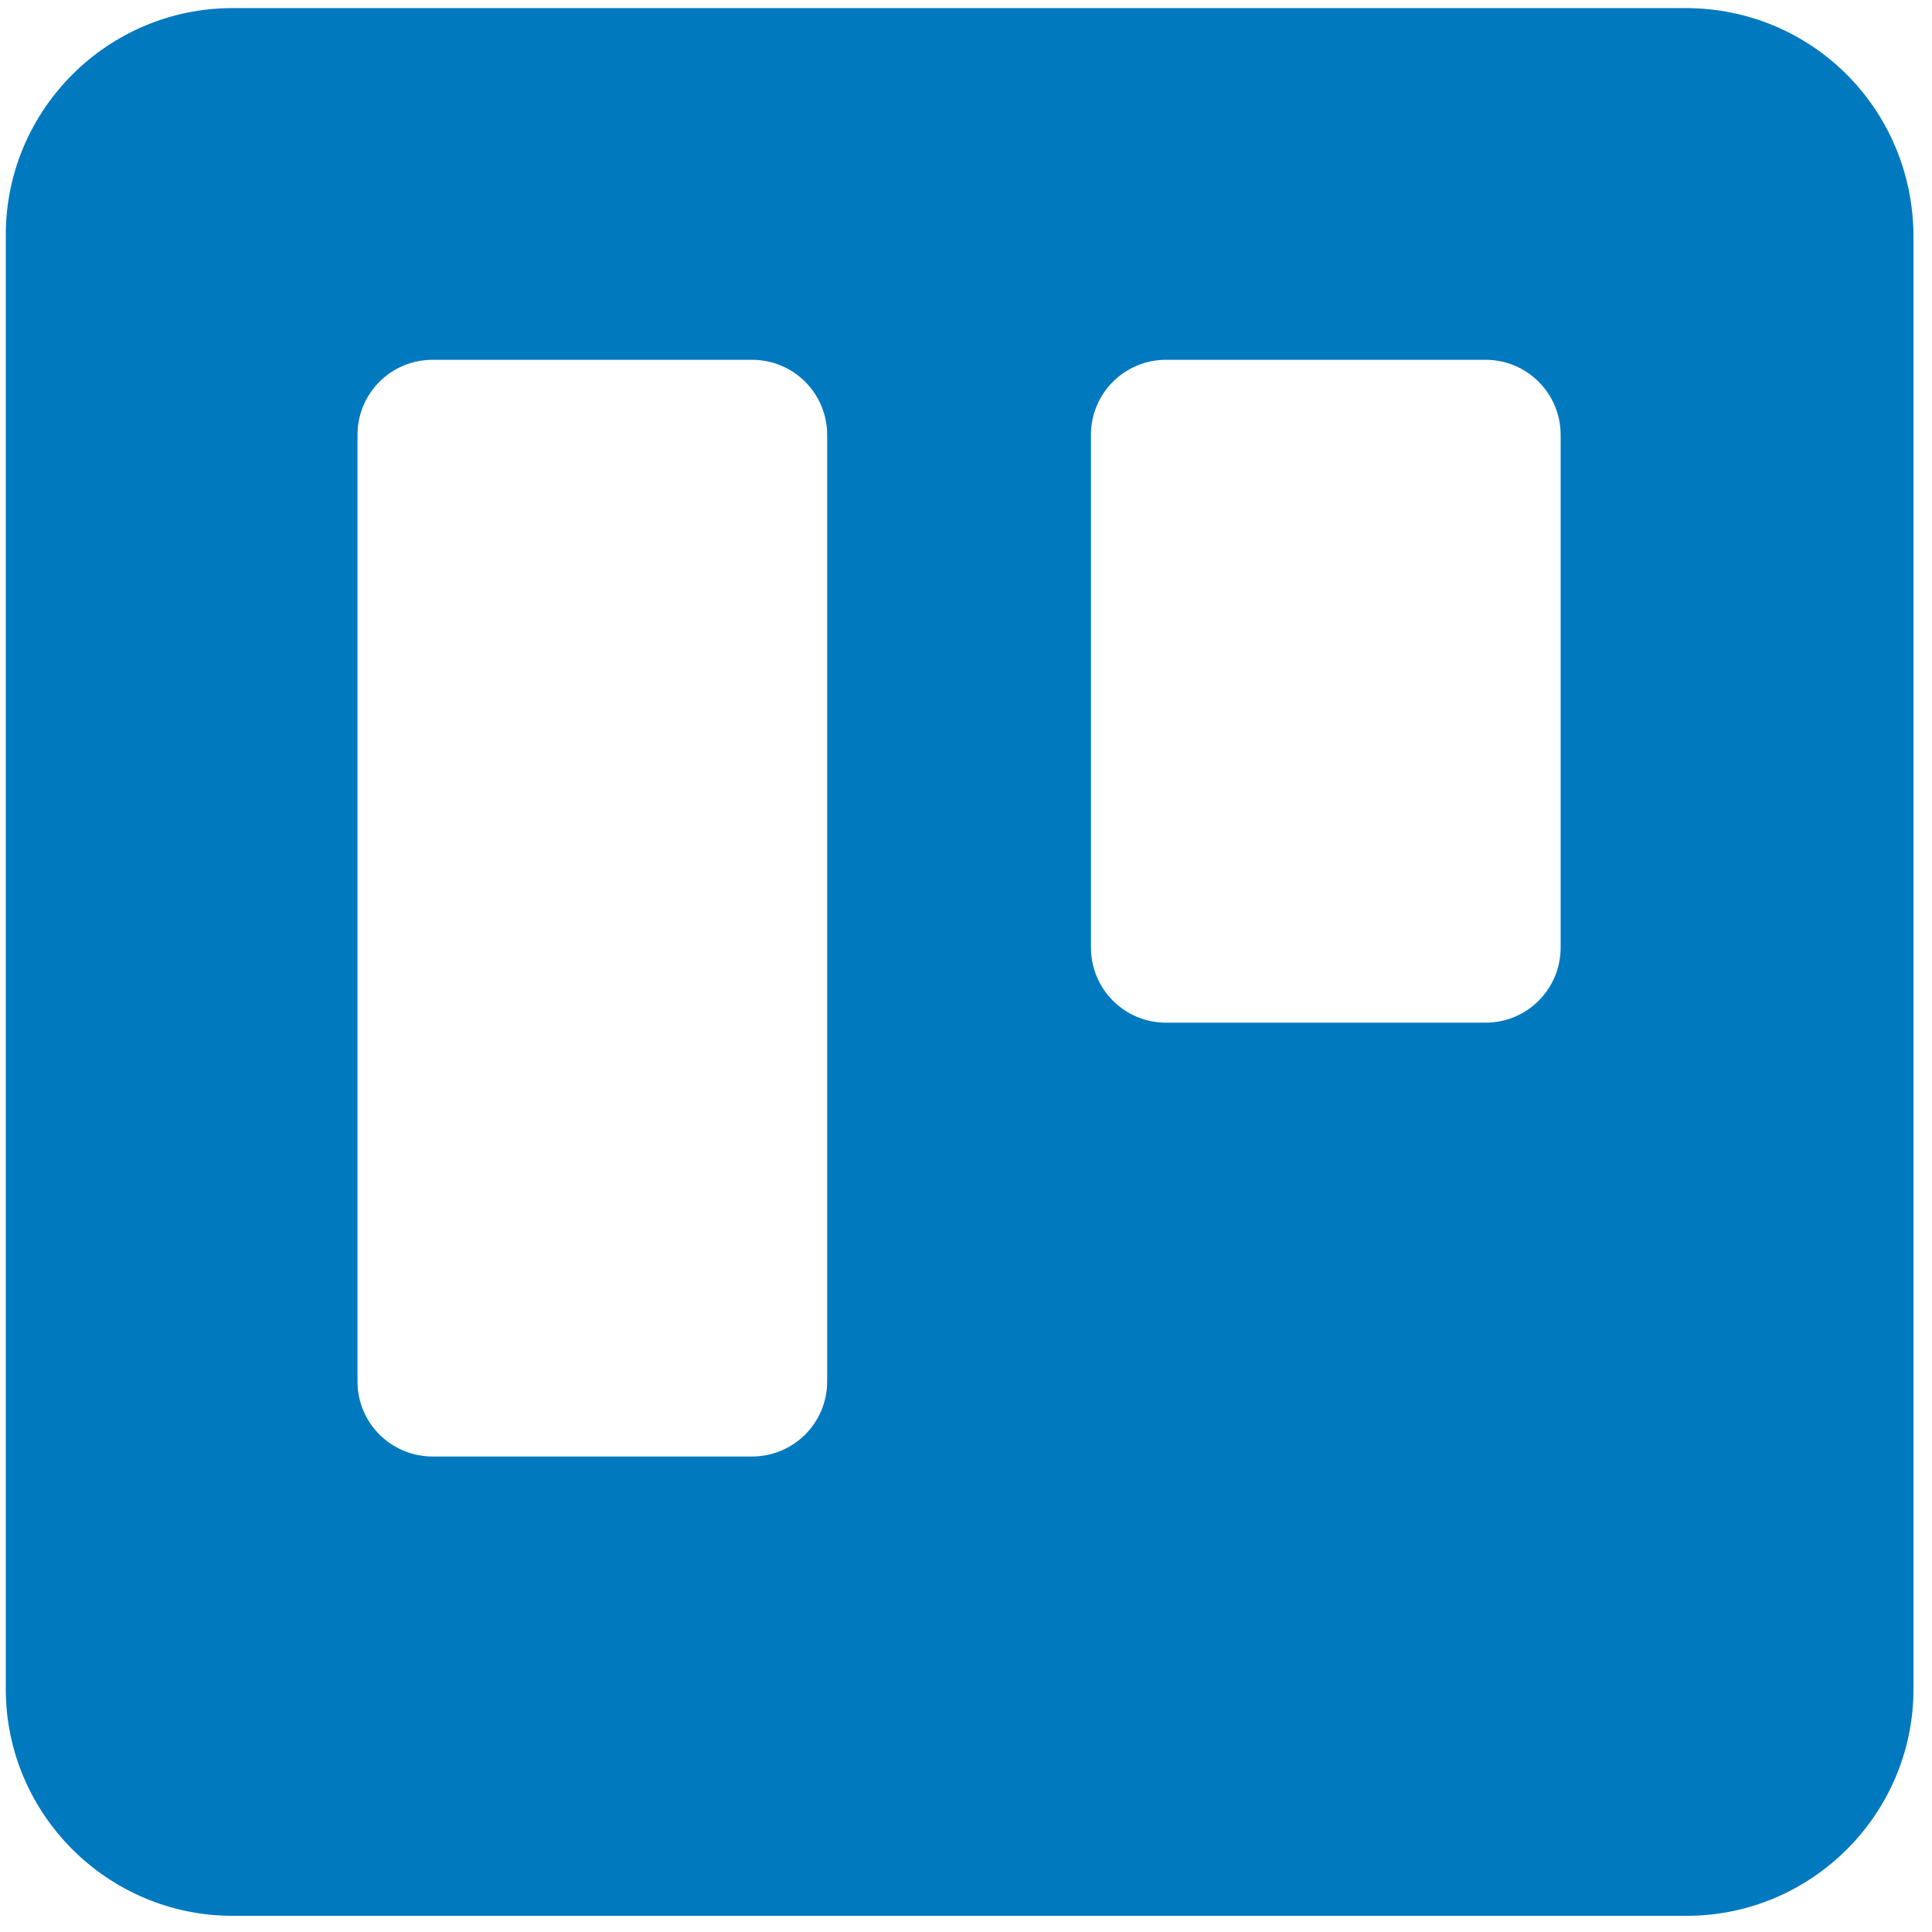
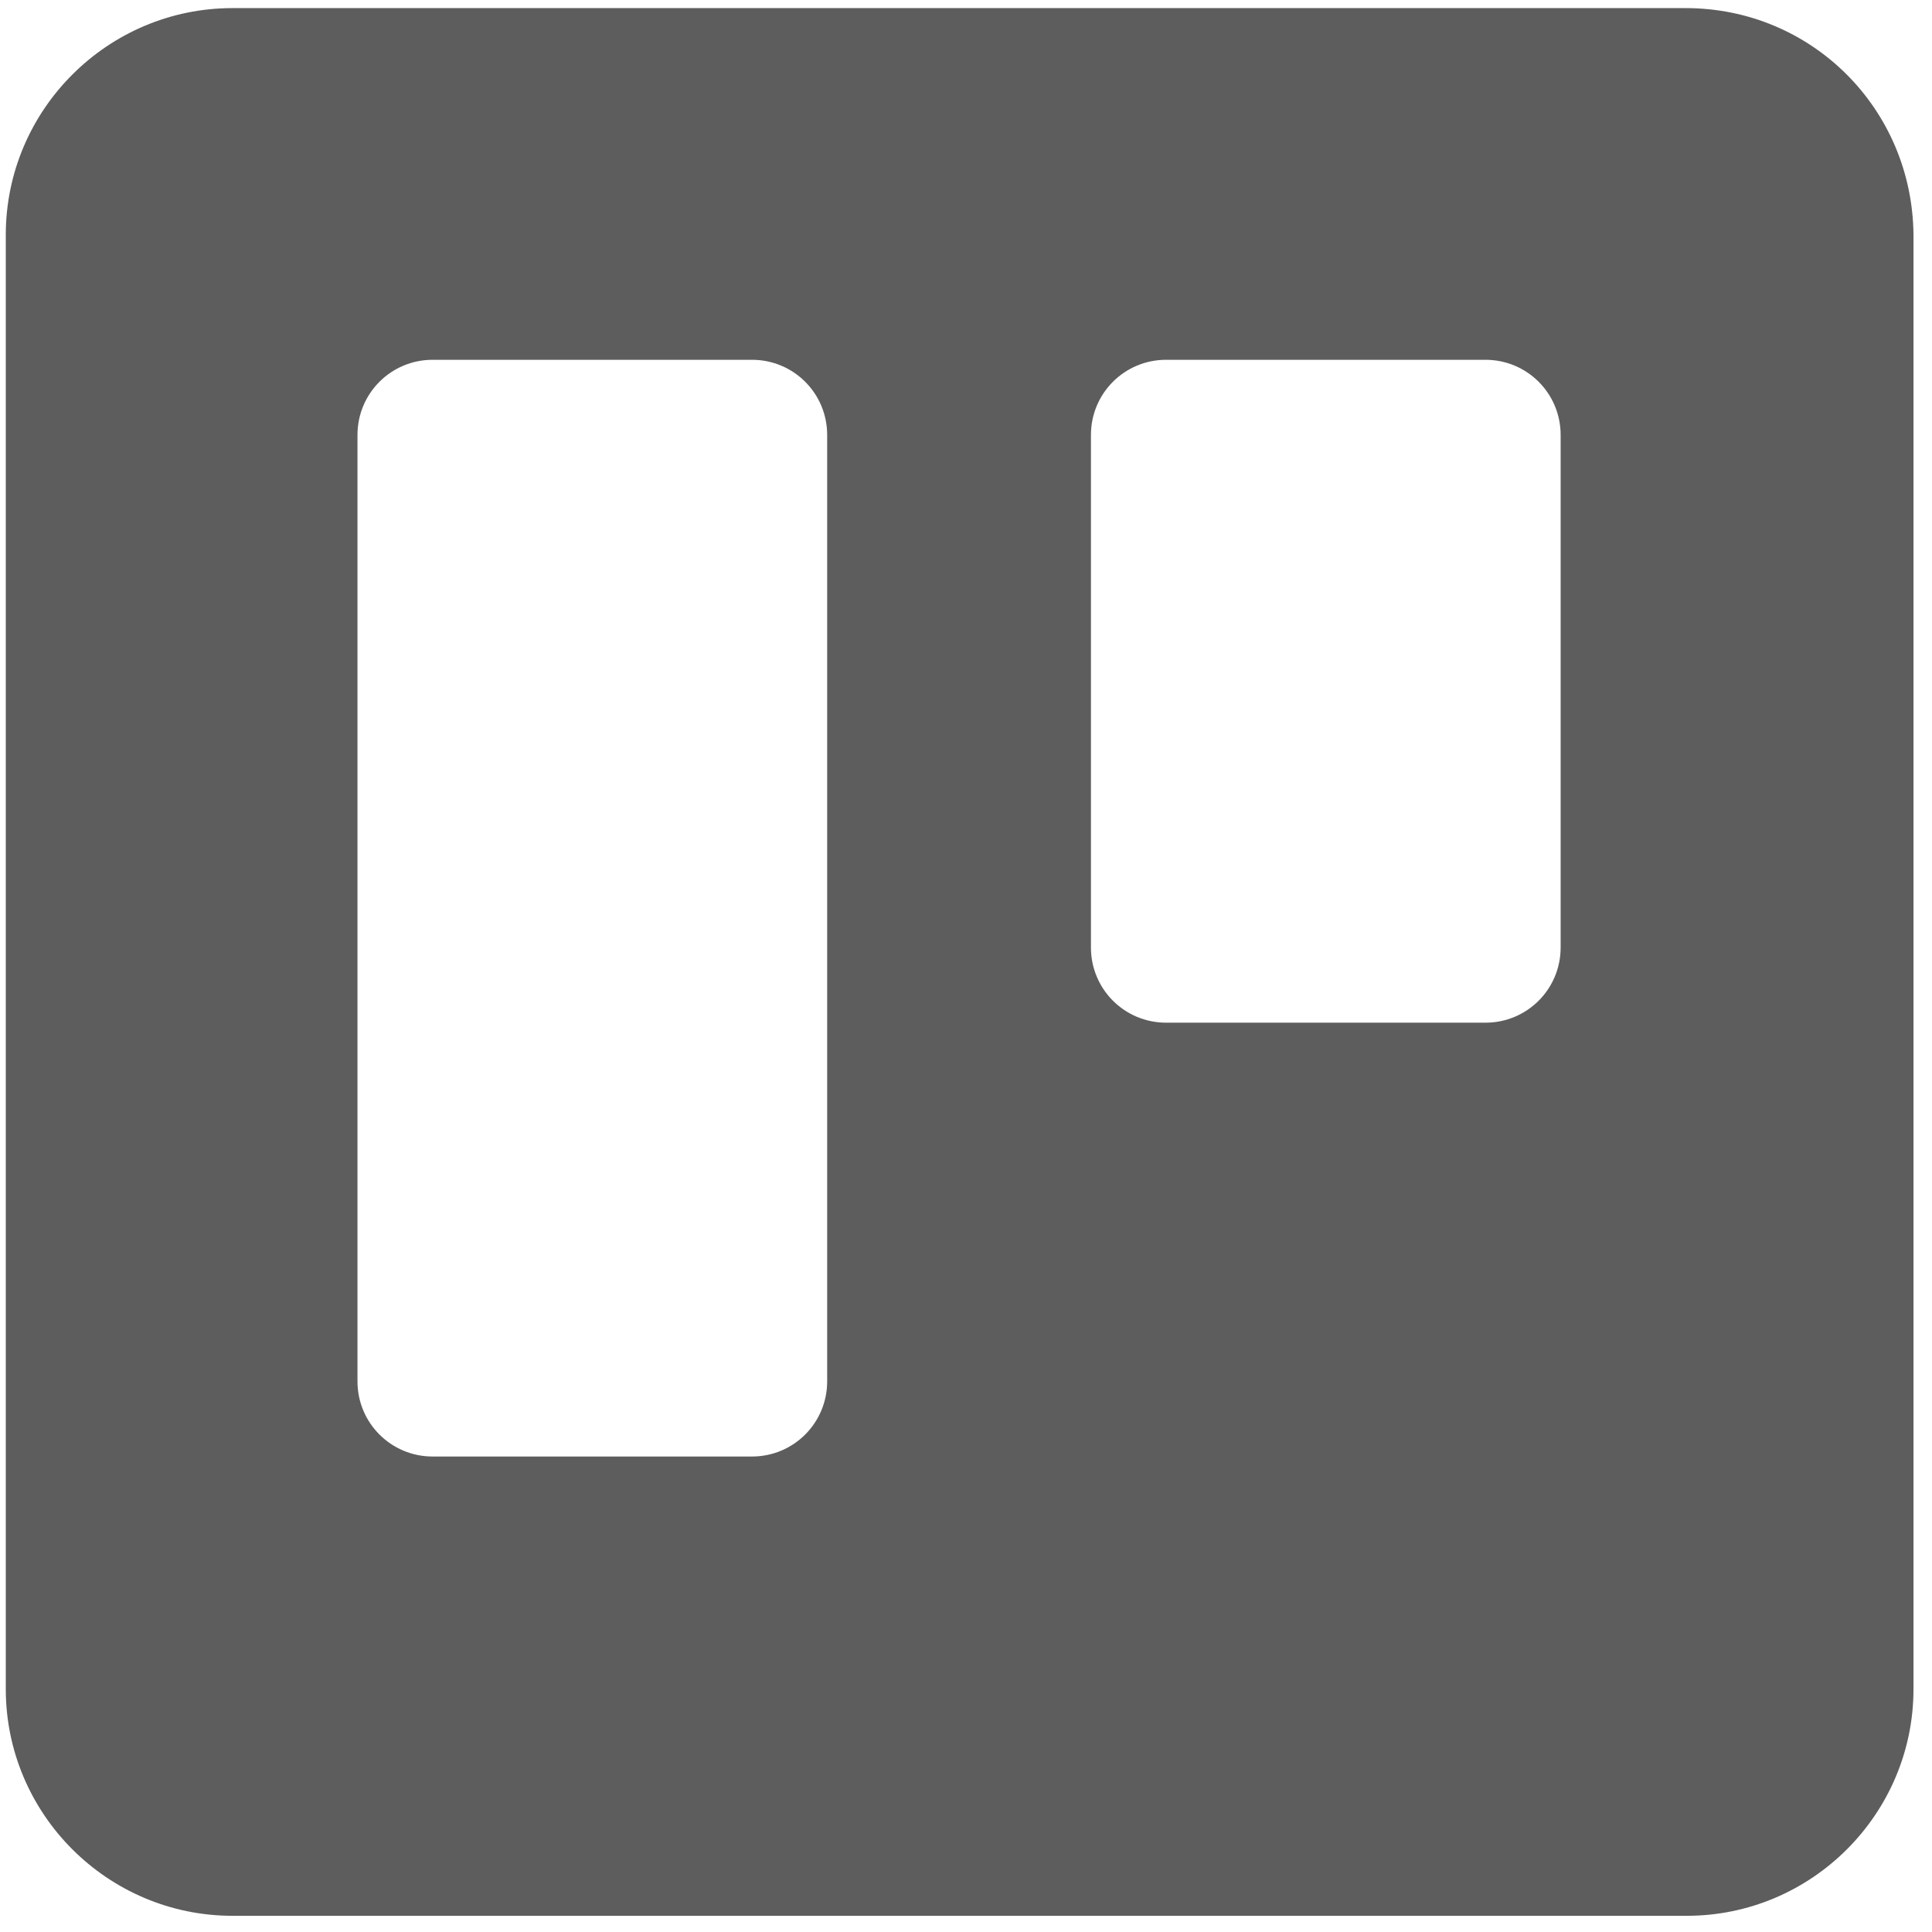
<svg xmlns="http://www.w3.org/2000/svg" version="1.1" id="Layer_1" x="0px" y="0px" viewBox="10 9 167 167" width="36px" height="36px" xml:space="preserve">
  <style type="text/css">
- 	.st0{fill-rule:evenodd;clip-rule:evenodd;fill:#0079BF;}
+ 	.st0{fill-rule:evenodd;clip-rule:evenodd;fill:#5D5D5D;}
	.st1{fill:#253858;}
</style>
  <g id="Artwork">
    <g>
      <path class="st0" d="M155.7,9.7H30.1c-10.8,0-19.6,8.8-19.6,19.6V155c0,10.8,8.8,19.6,19.6,19.6h125.7c10.8,0,19.6-8.8,19.6-19.6    V29.3C175.3,18.4,166.6,9.7,155.7,9.7z M81.5,128.4c0,3.6-2.9,6.5-6.5,6.5H47.4c-3.6,0-6.5-2.9-6.5-6.5V46.6    c0-3.6,2.9-6.5,6.5-6.5H75c3.6,0,6.5,2.9,6.5,6.5V128.4z M144.9,90.9c0,3.6-2.9,6.5-6.5,6.5h-27.6c-3.6,0-6.5-2.9-6.5-6.5V46.6    c0-3.6,2.9-6.5,6.5-6.5h27.6c3.6,0,6.5,2.9,6.5,6.5V90.9z" />
    </g>
  </g>
</svg>
